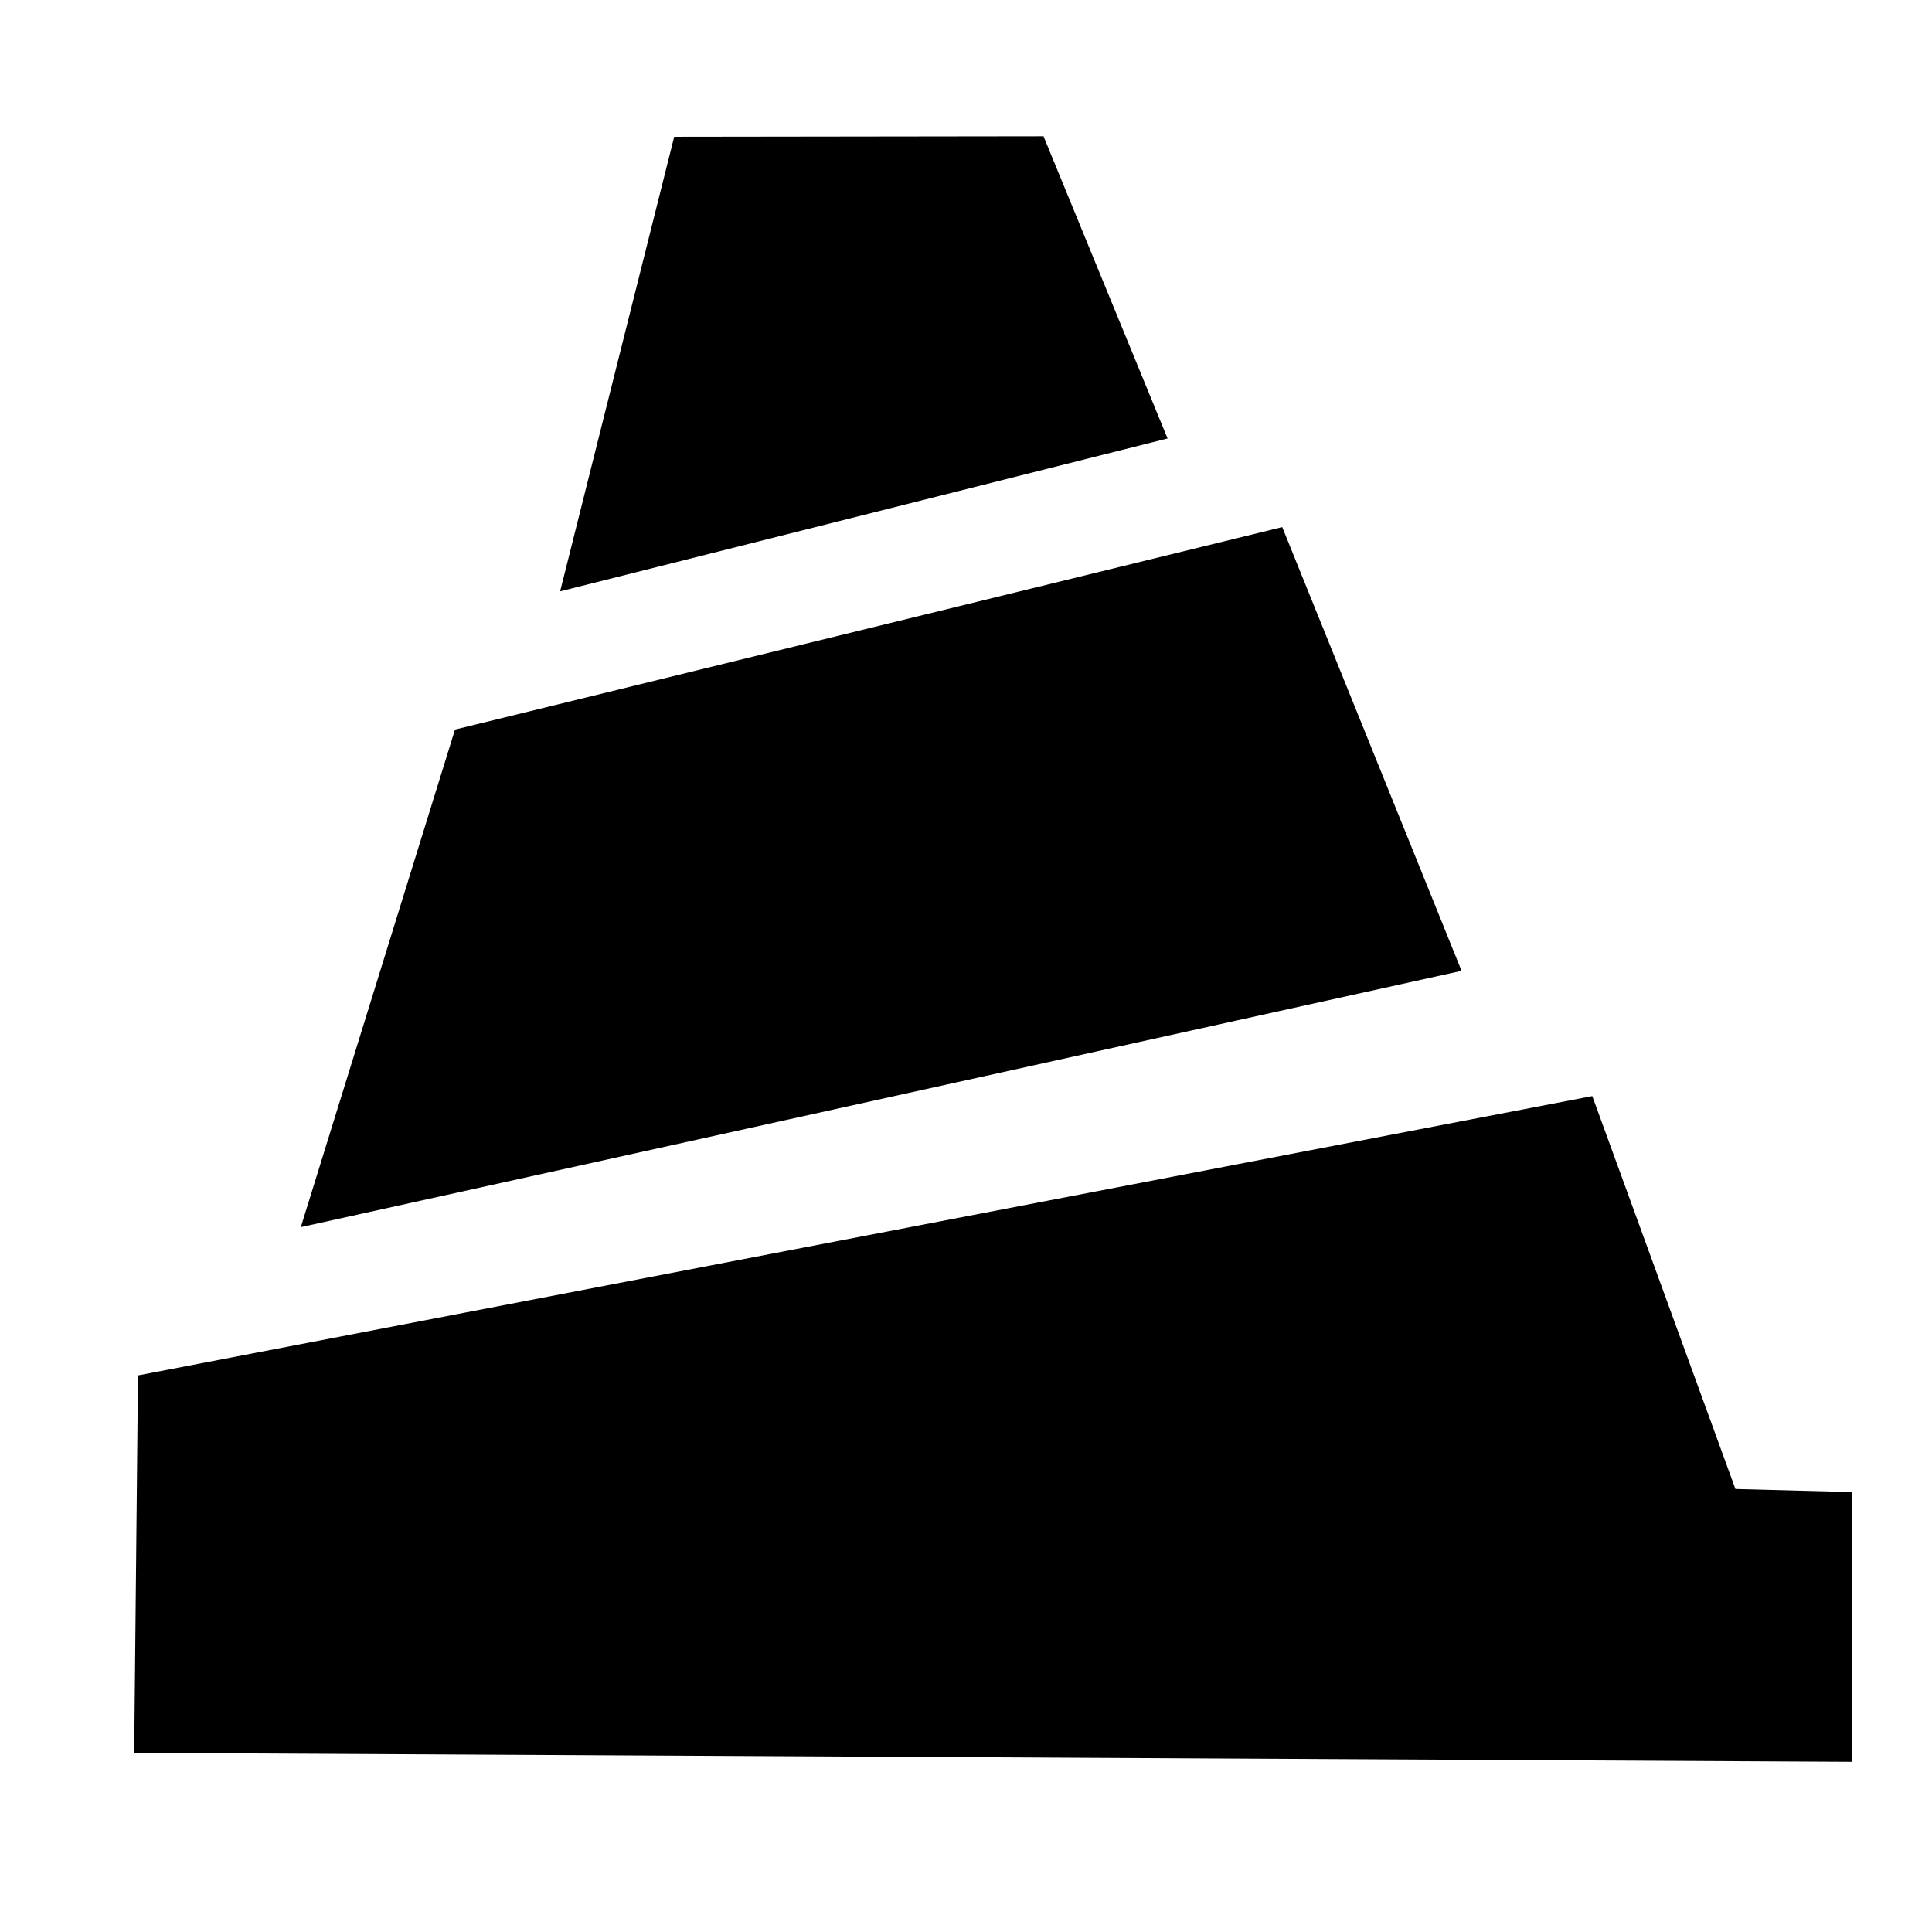
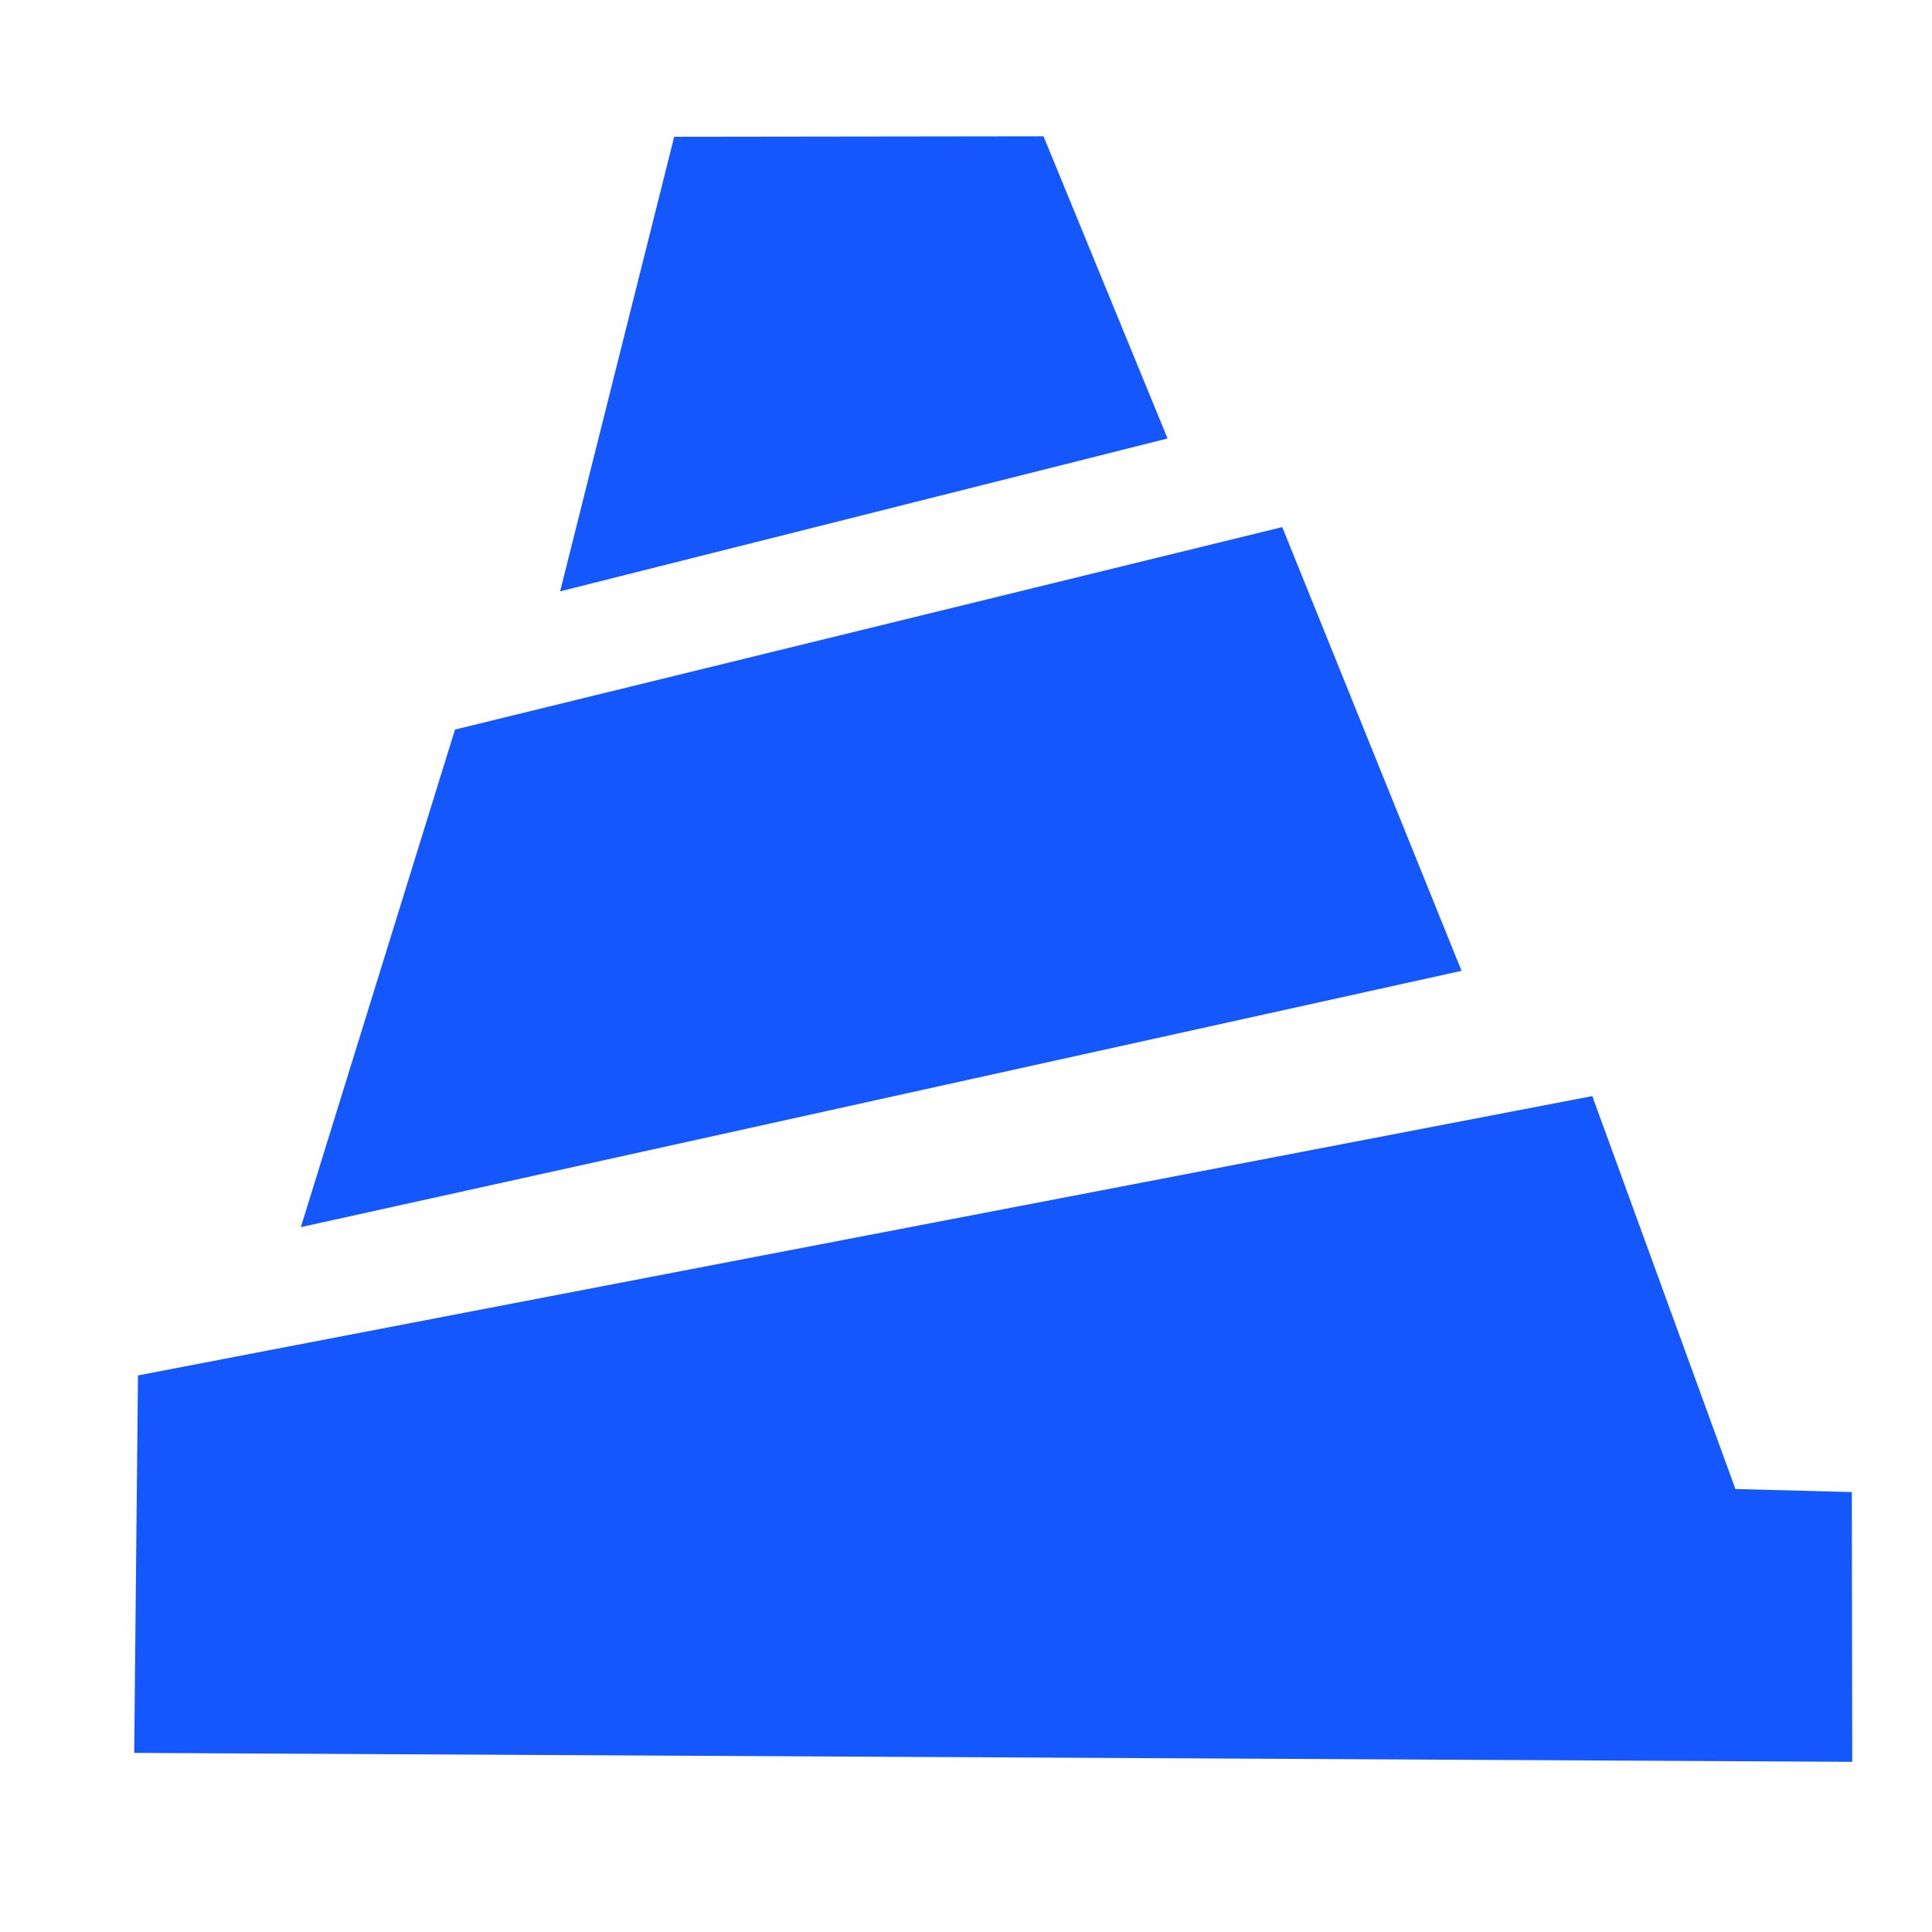
<svg xmlns="http://www.w3.org/2000/svg" width="24" height="24">
-   <path d="m12.963 1.693-4.588.006-1.417 5.647 7.546-1.899-1.541-3.754zm2.965 4.855L5.652 9.063l-1.915 6.181 14.419-3.184-2.227-5.511zm3.852 7.068-18.066 3.47-.047 4.689 21.342.111-.005-3.351-1.446-.038-1.778-4.881z" />
+   <path fill="#1457fc" d="m12.963 1.693-4.588.006-1.417 5.647 7.546-1.899-1.541-3.754zm2.965 4.855L5.652 9.063l-1.915 6.181 14.419-3.184-2.227-5.511zm3.852 7.068-18.066 3.47-.047 4.689 21.342.111-.005-3.351-1.446-.038-1.778-4.881z" />
</svg>
